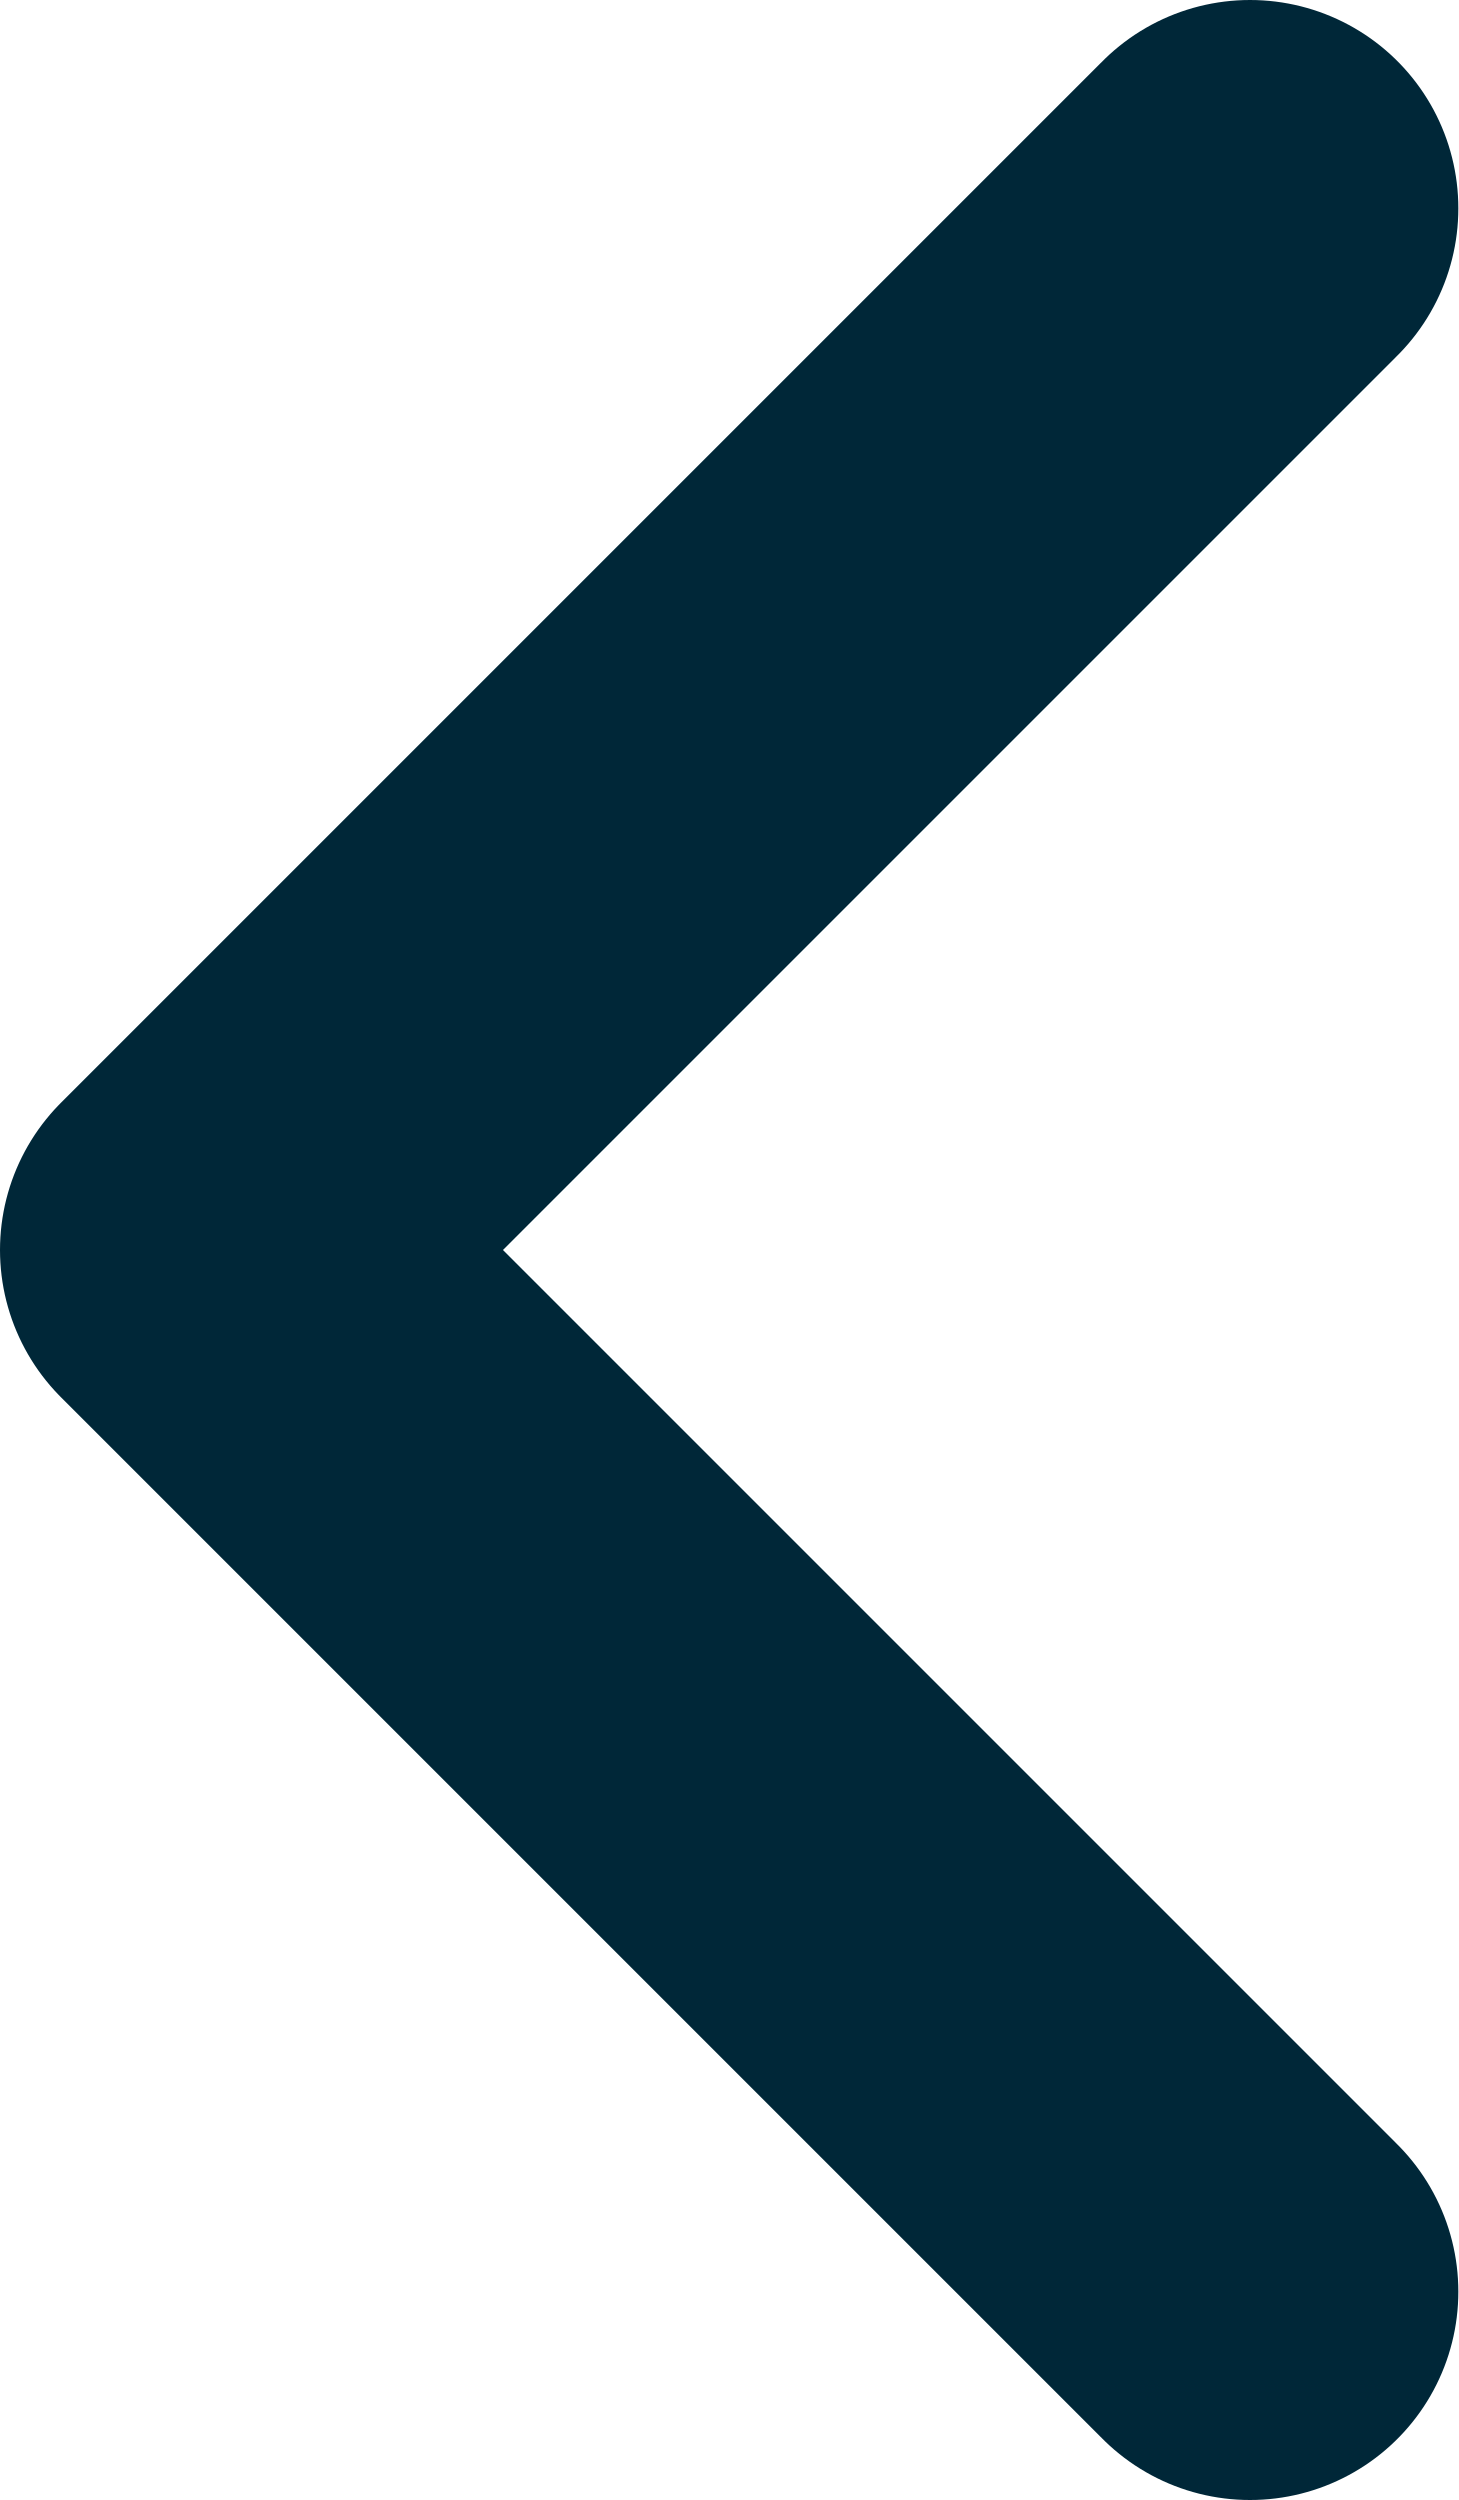
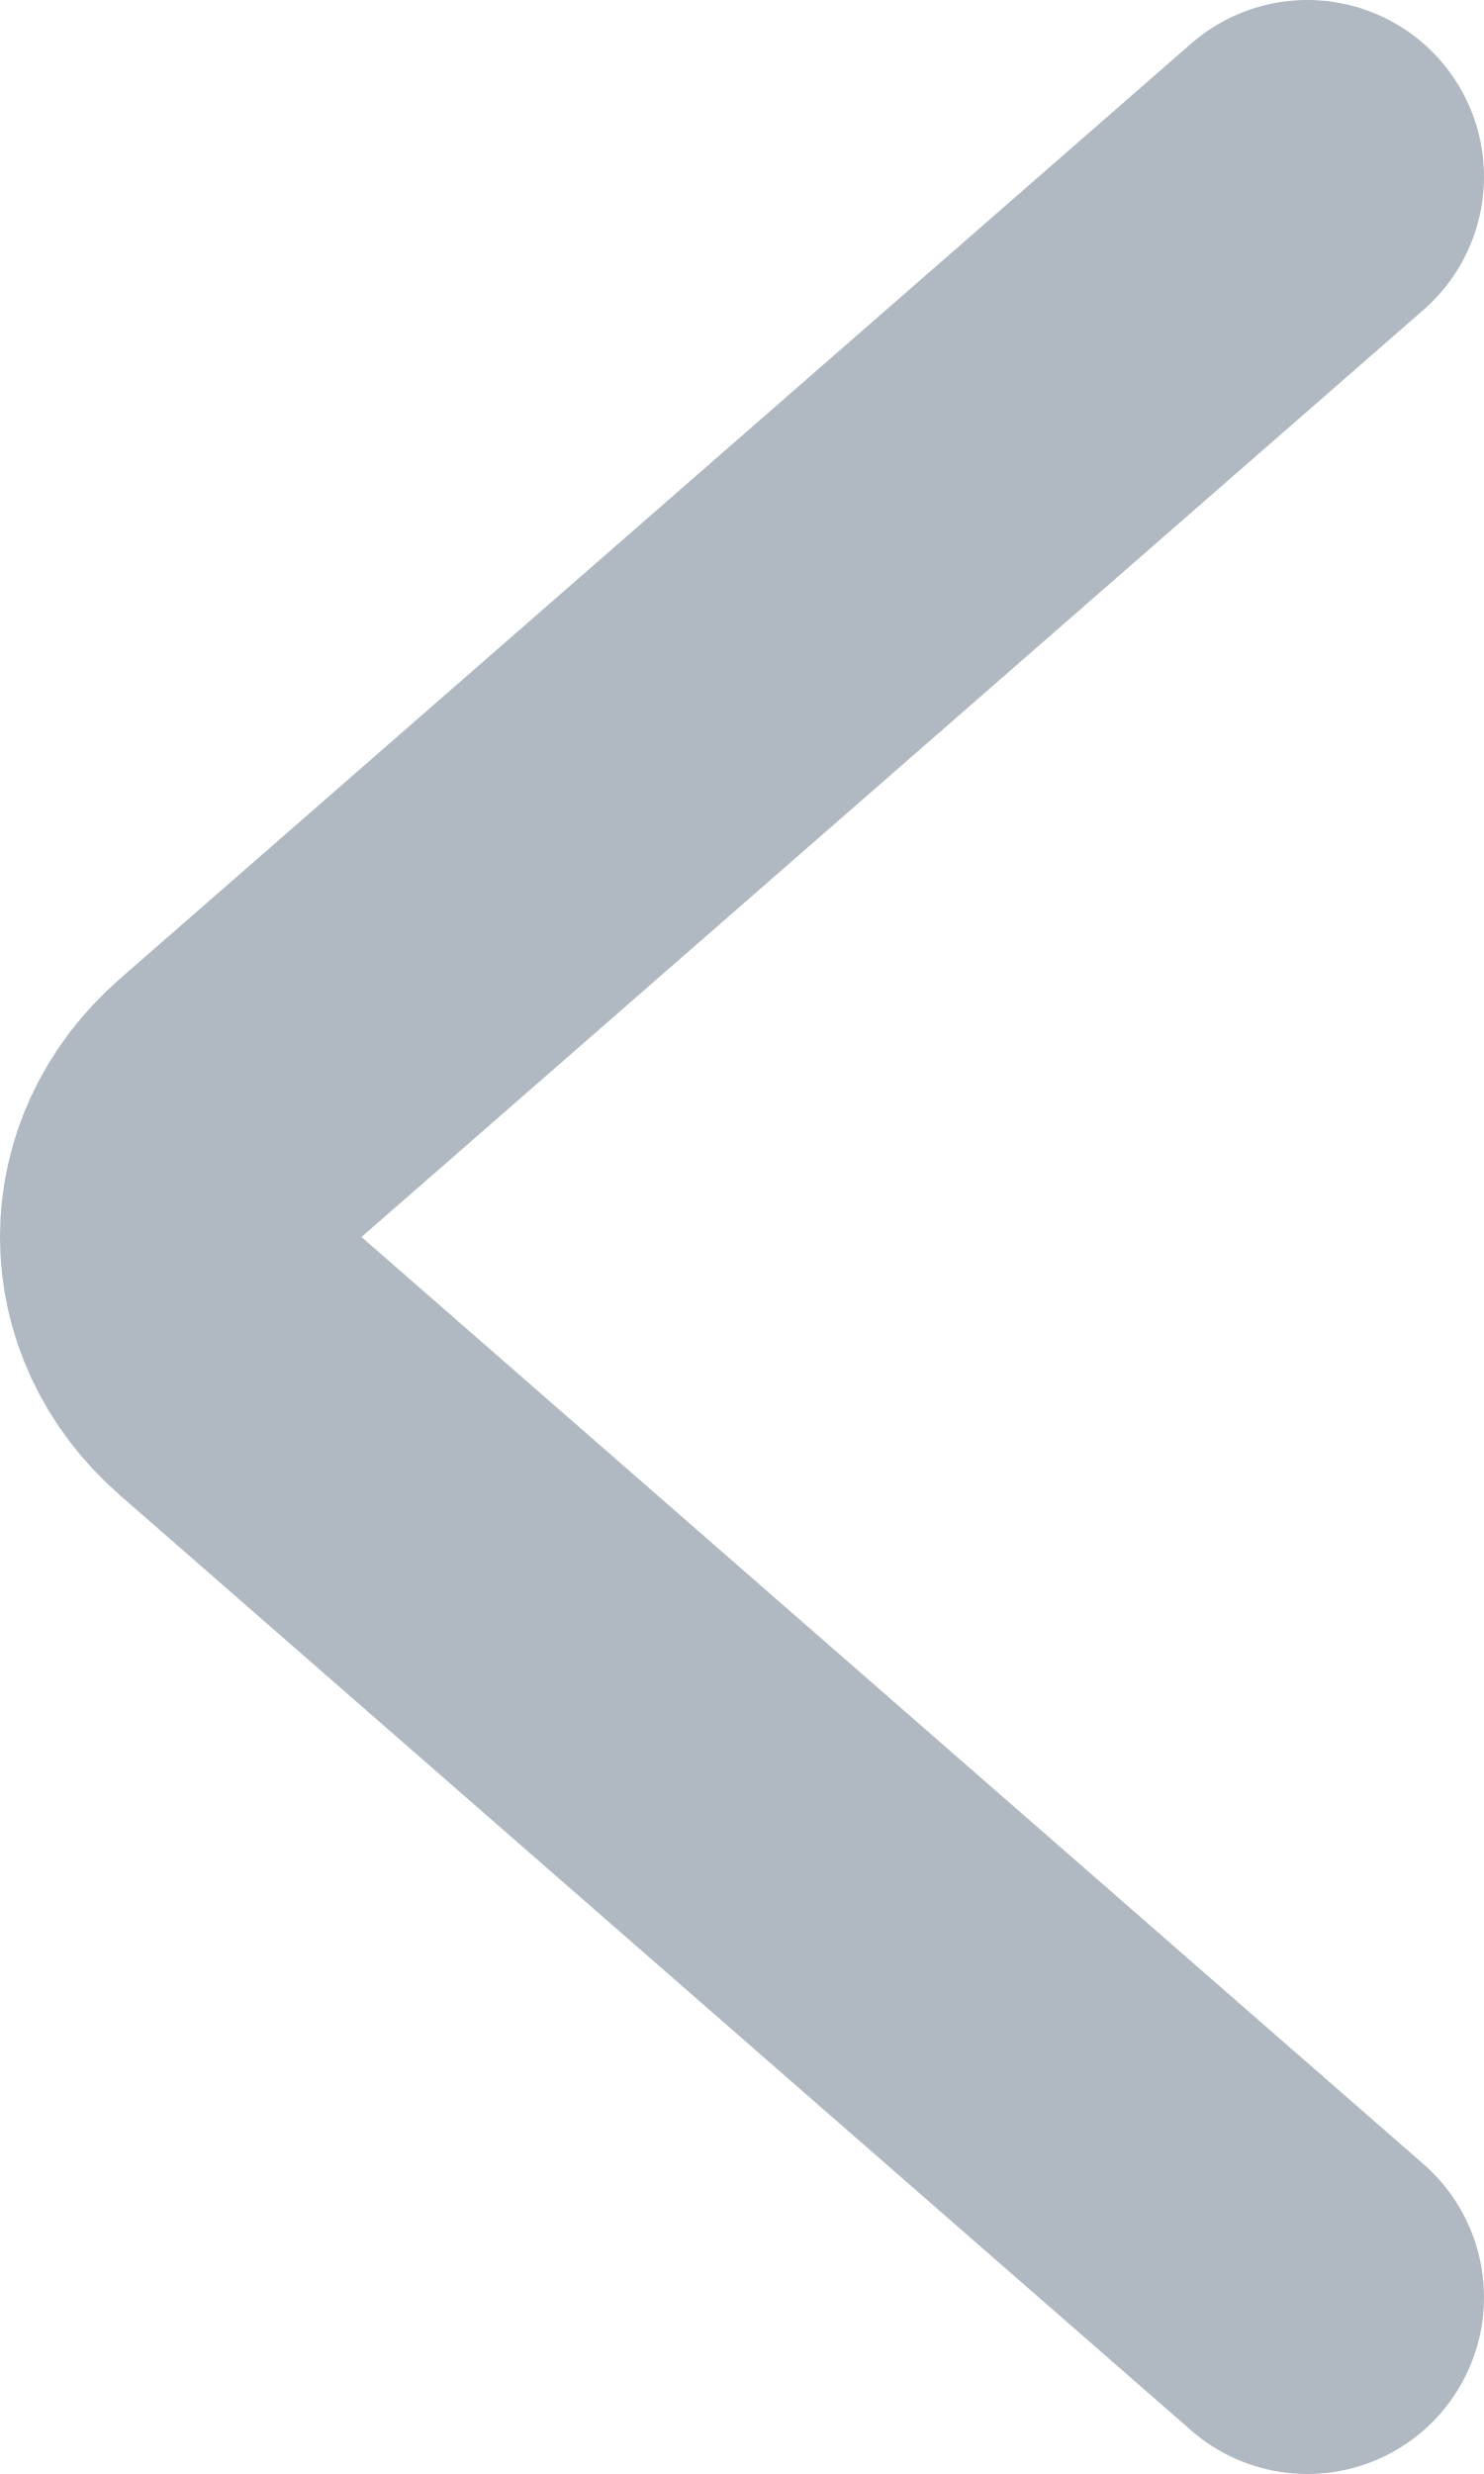
- <svg xmlns="http://www.w3.org/2000/svg" width="7" height="12" viewBox="0 0 7 12" fill="none">
-   <path d="M6 11L1 6L6 1" stroke="#002738" stroke-width="2" stroke-linecap="round" stroke-linejoin="round" />
+ <svg xmlns="http://www.w3.org/2000/svg" width="21" height="35" viewBox="0 0 21 35" fill="none">
+   <path d="M18.5 32.5L3.339 19.268C2.22 18.291 2.22 16.709 3.339 15.732L18.5 2.5" stroke="#B0B8C1" stroke-width="5" stroke-linecap="round" />
</svg>
